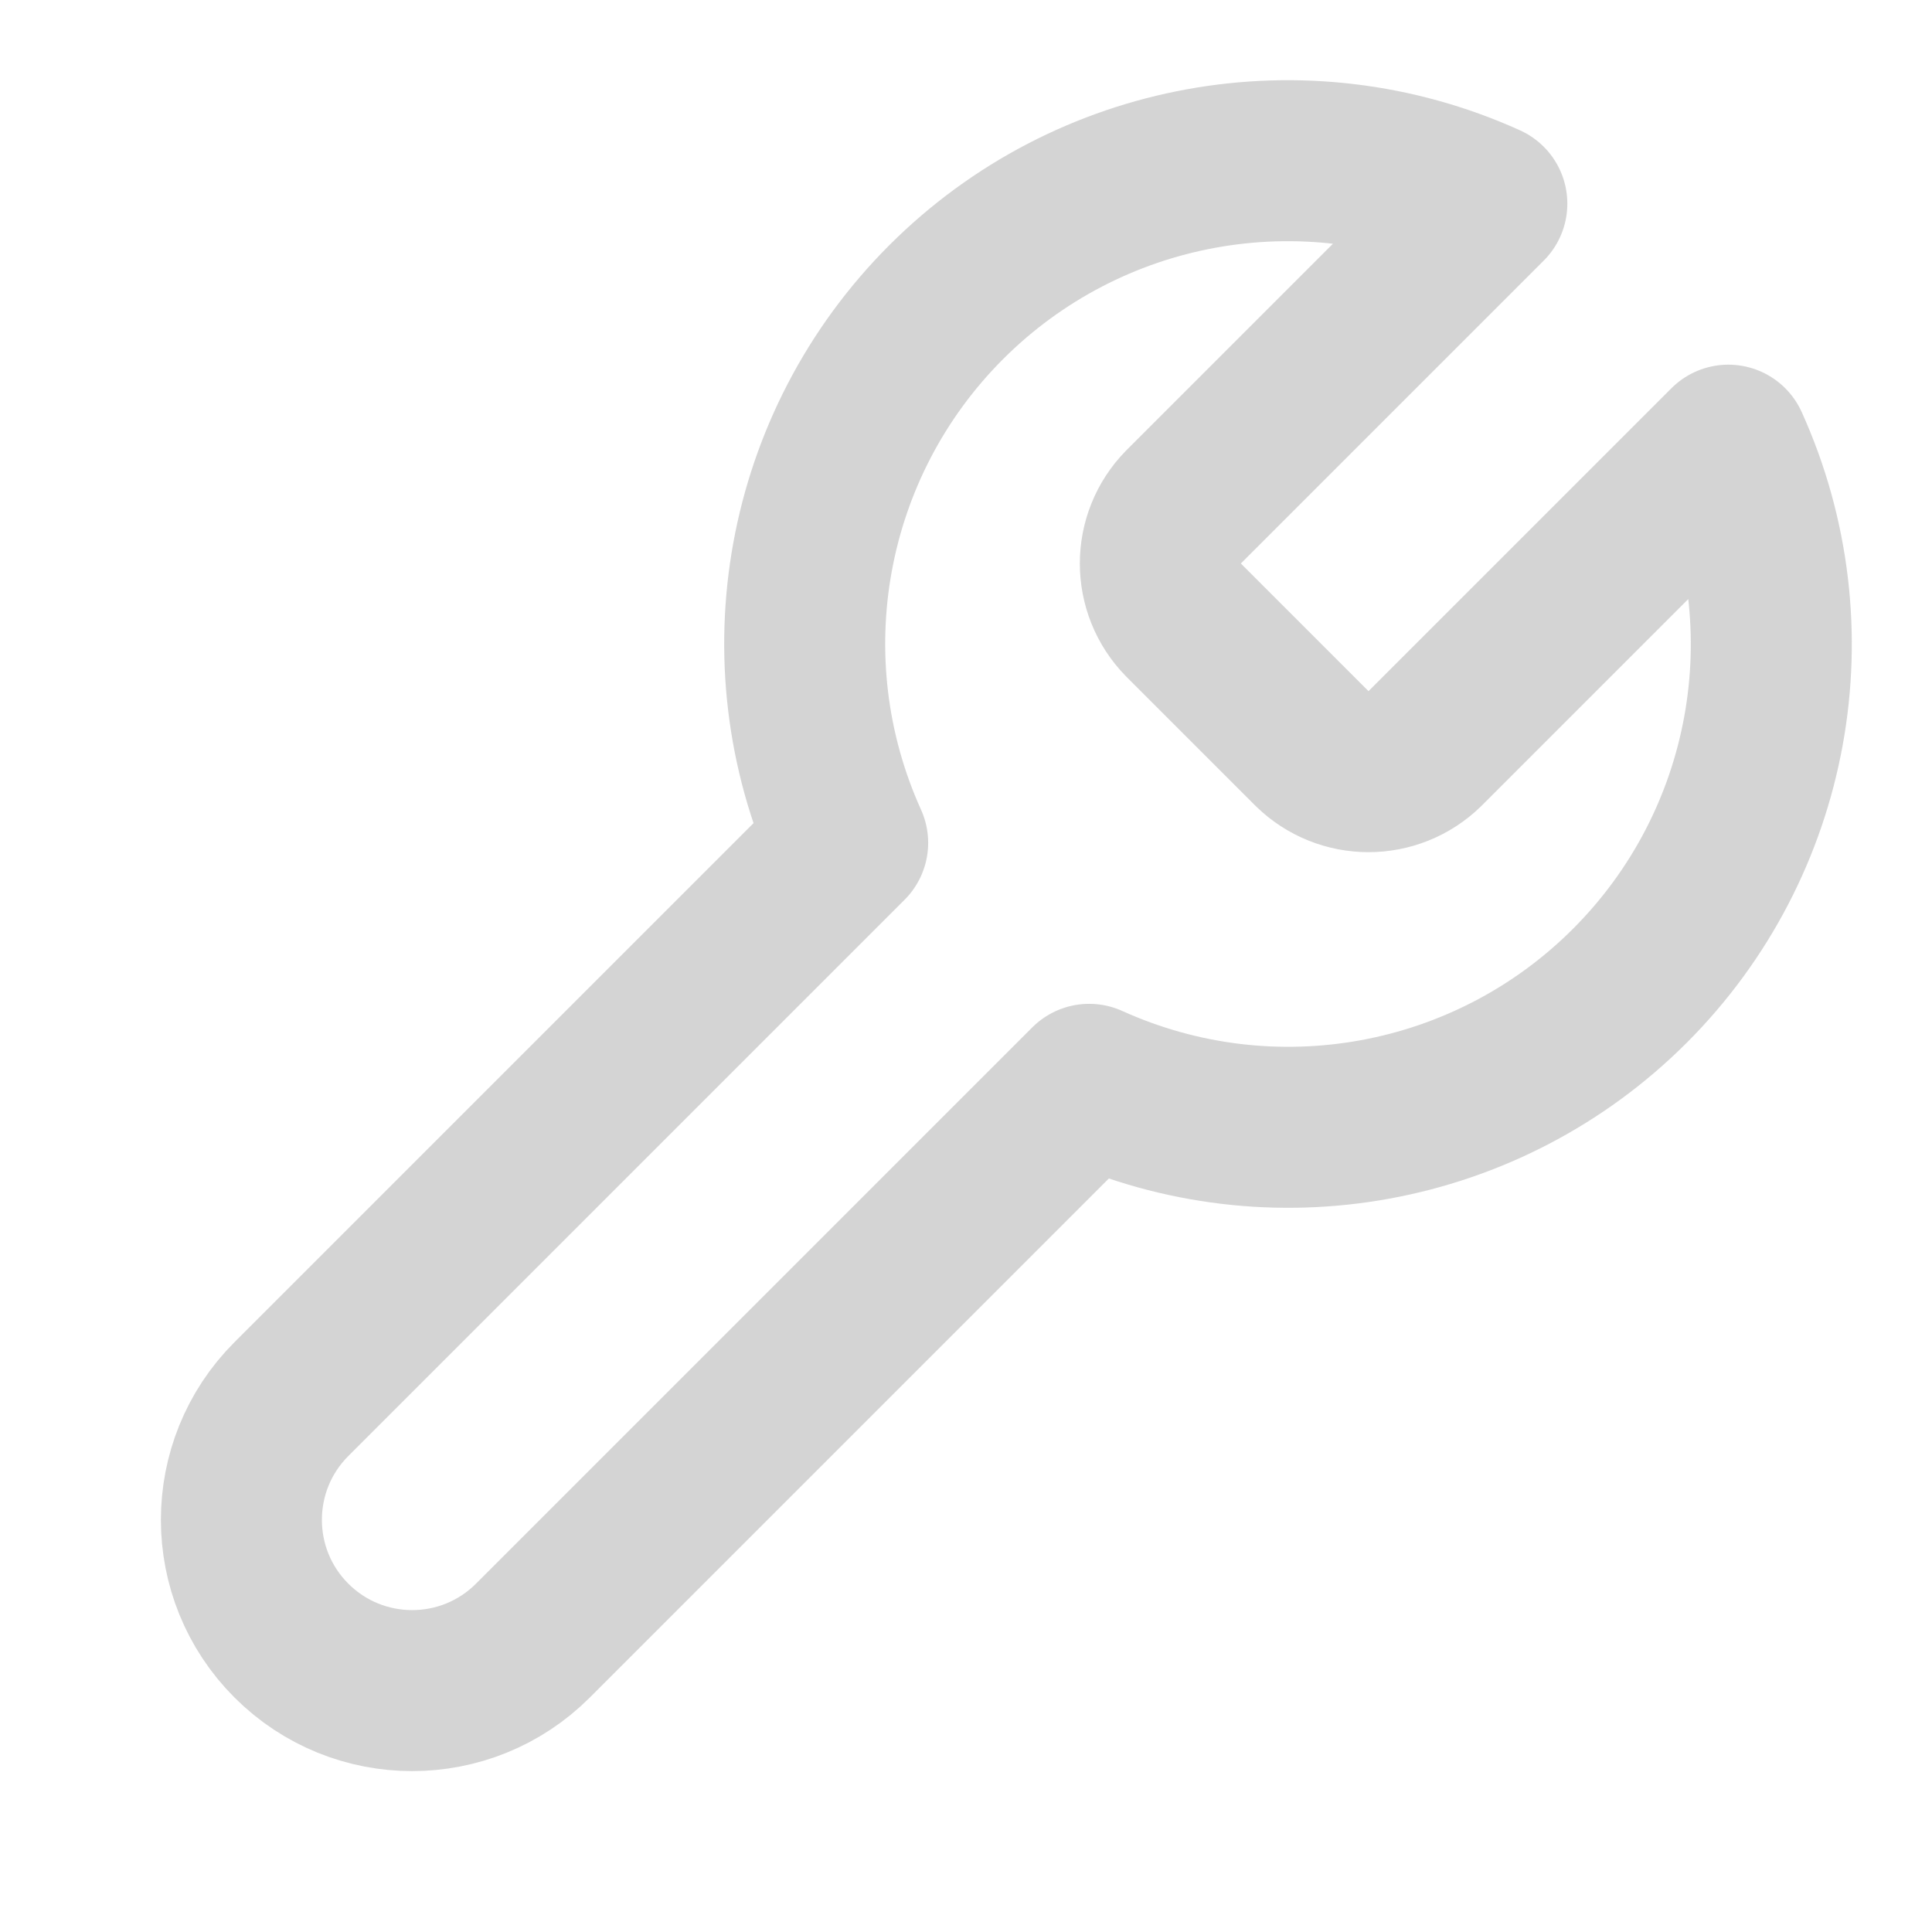
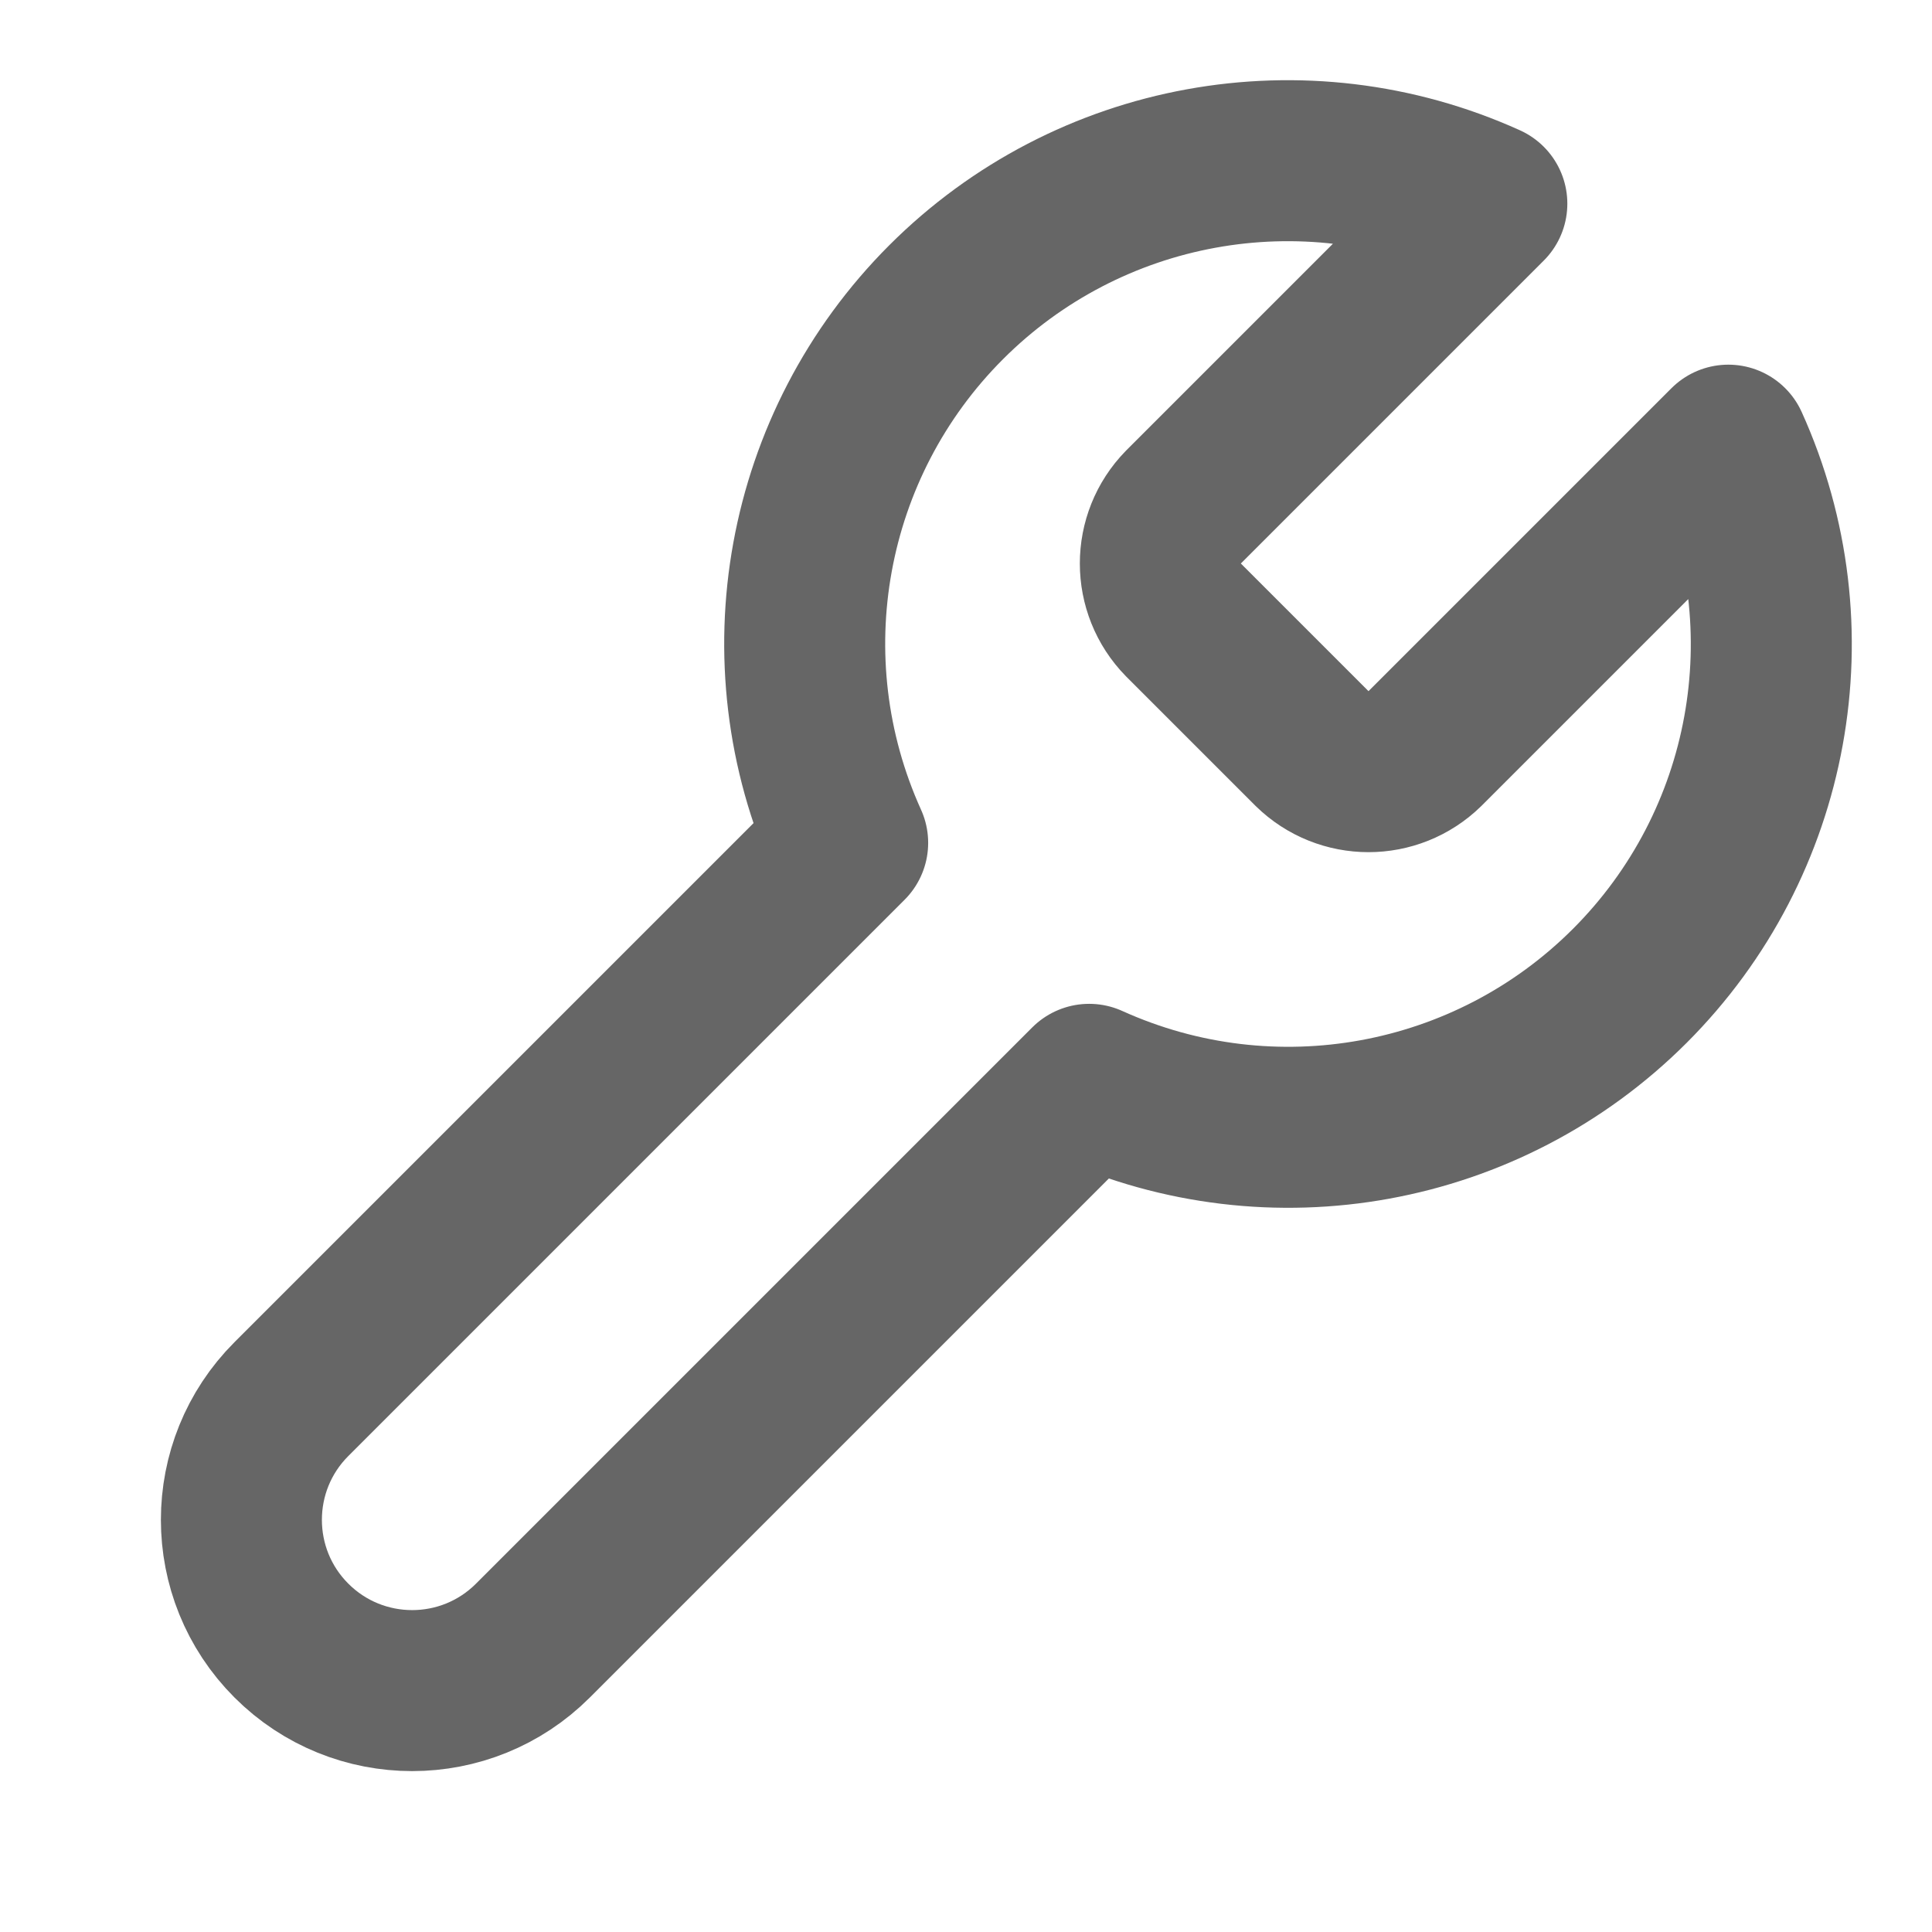
- <svg xmlns="http://www.w3.org/2000/svg" viewBox="0 0 24 24" fill="none" stroke="#d4d4d4" stroke-width="2" stroke-linecap="round" stroke-linejoin="round">
+ <svg xmlns="http://www.w3.org/2000/svg" viewBox="0 0 24 24" fill="none" stroke="#666" stroke-width="2" stroke-linecap="round" stroke-linejoin="round">
  <path d="M14.7 6.3a1 1 0 0 0 0 1.4l1.6 1.6a1 1 0 0 0 1.4 0l3.77-3.77a6 6 0 0 1-7.94 7.94l-6.91 6.91a2.12 2.12 0 0 1-3-3l6.91-6.91a6 6 0 0 1 7.94-7.94l-3.76 3.76z" />
</svg>
